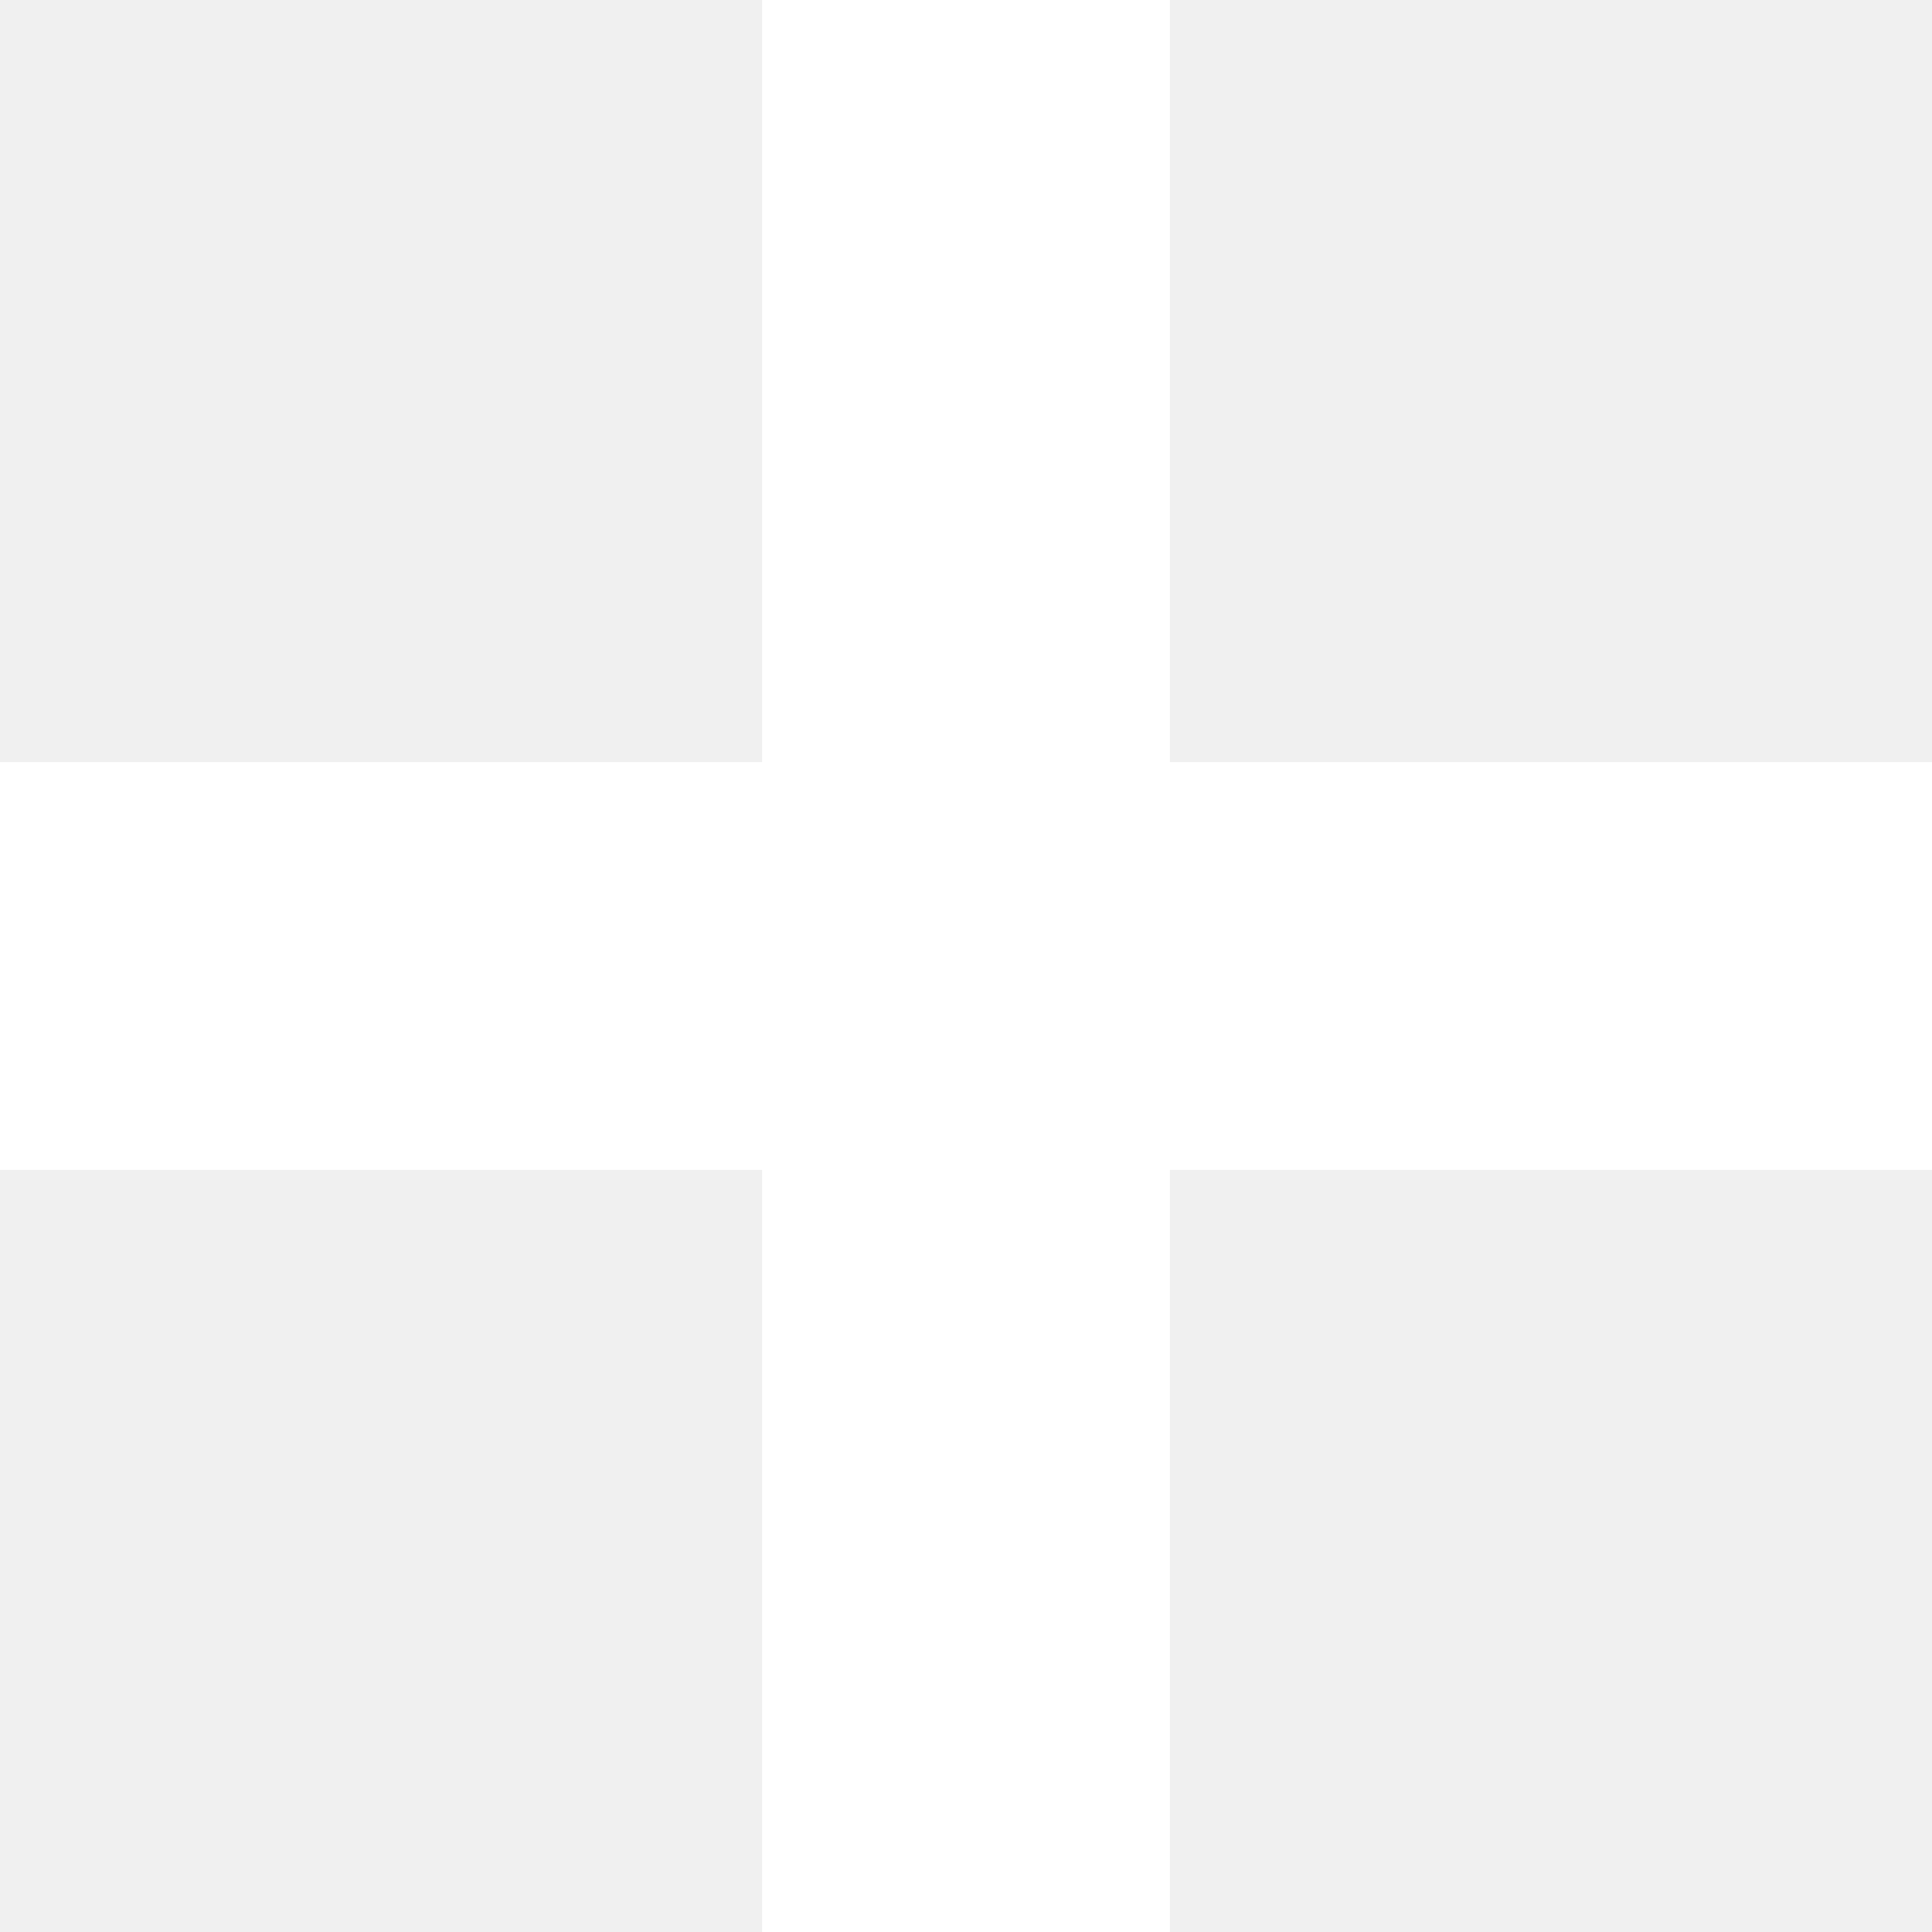
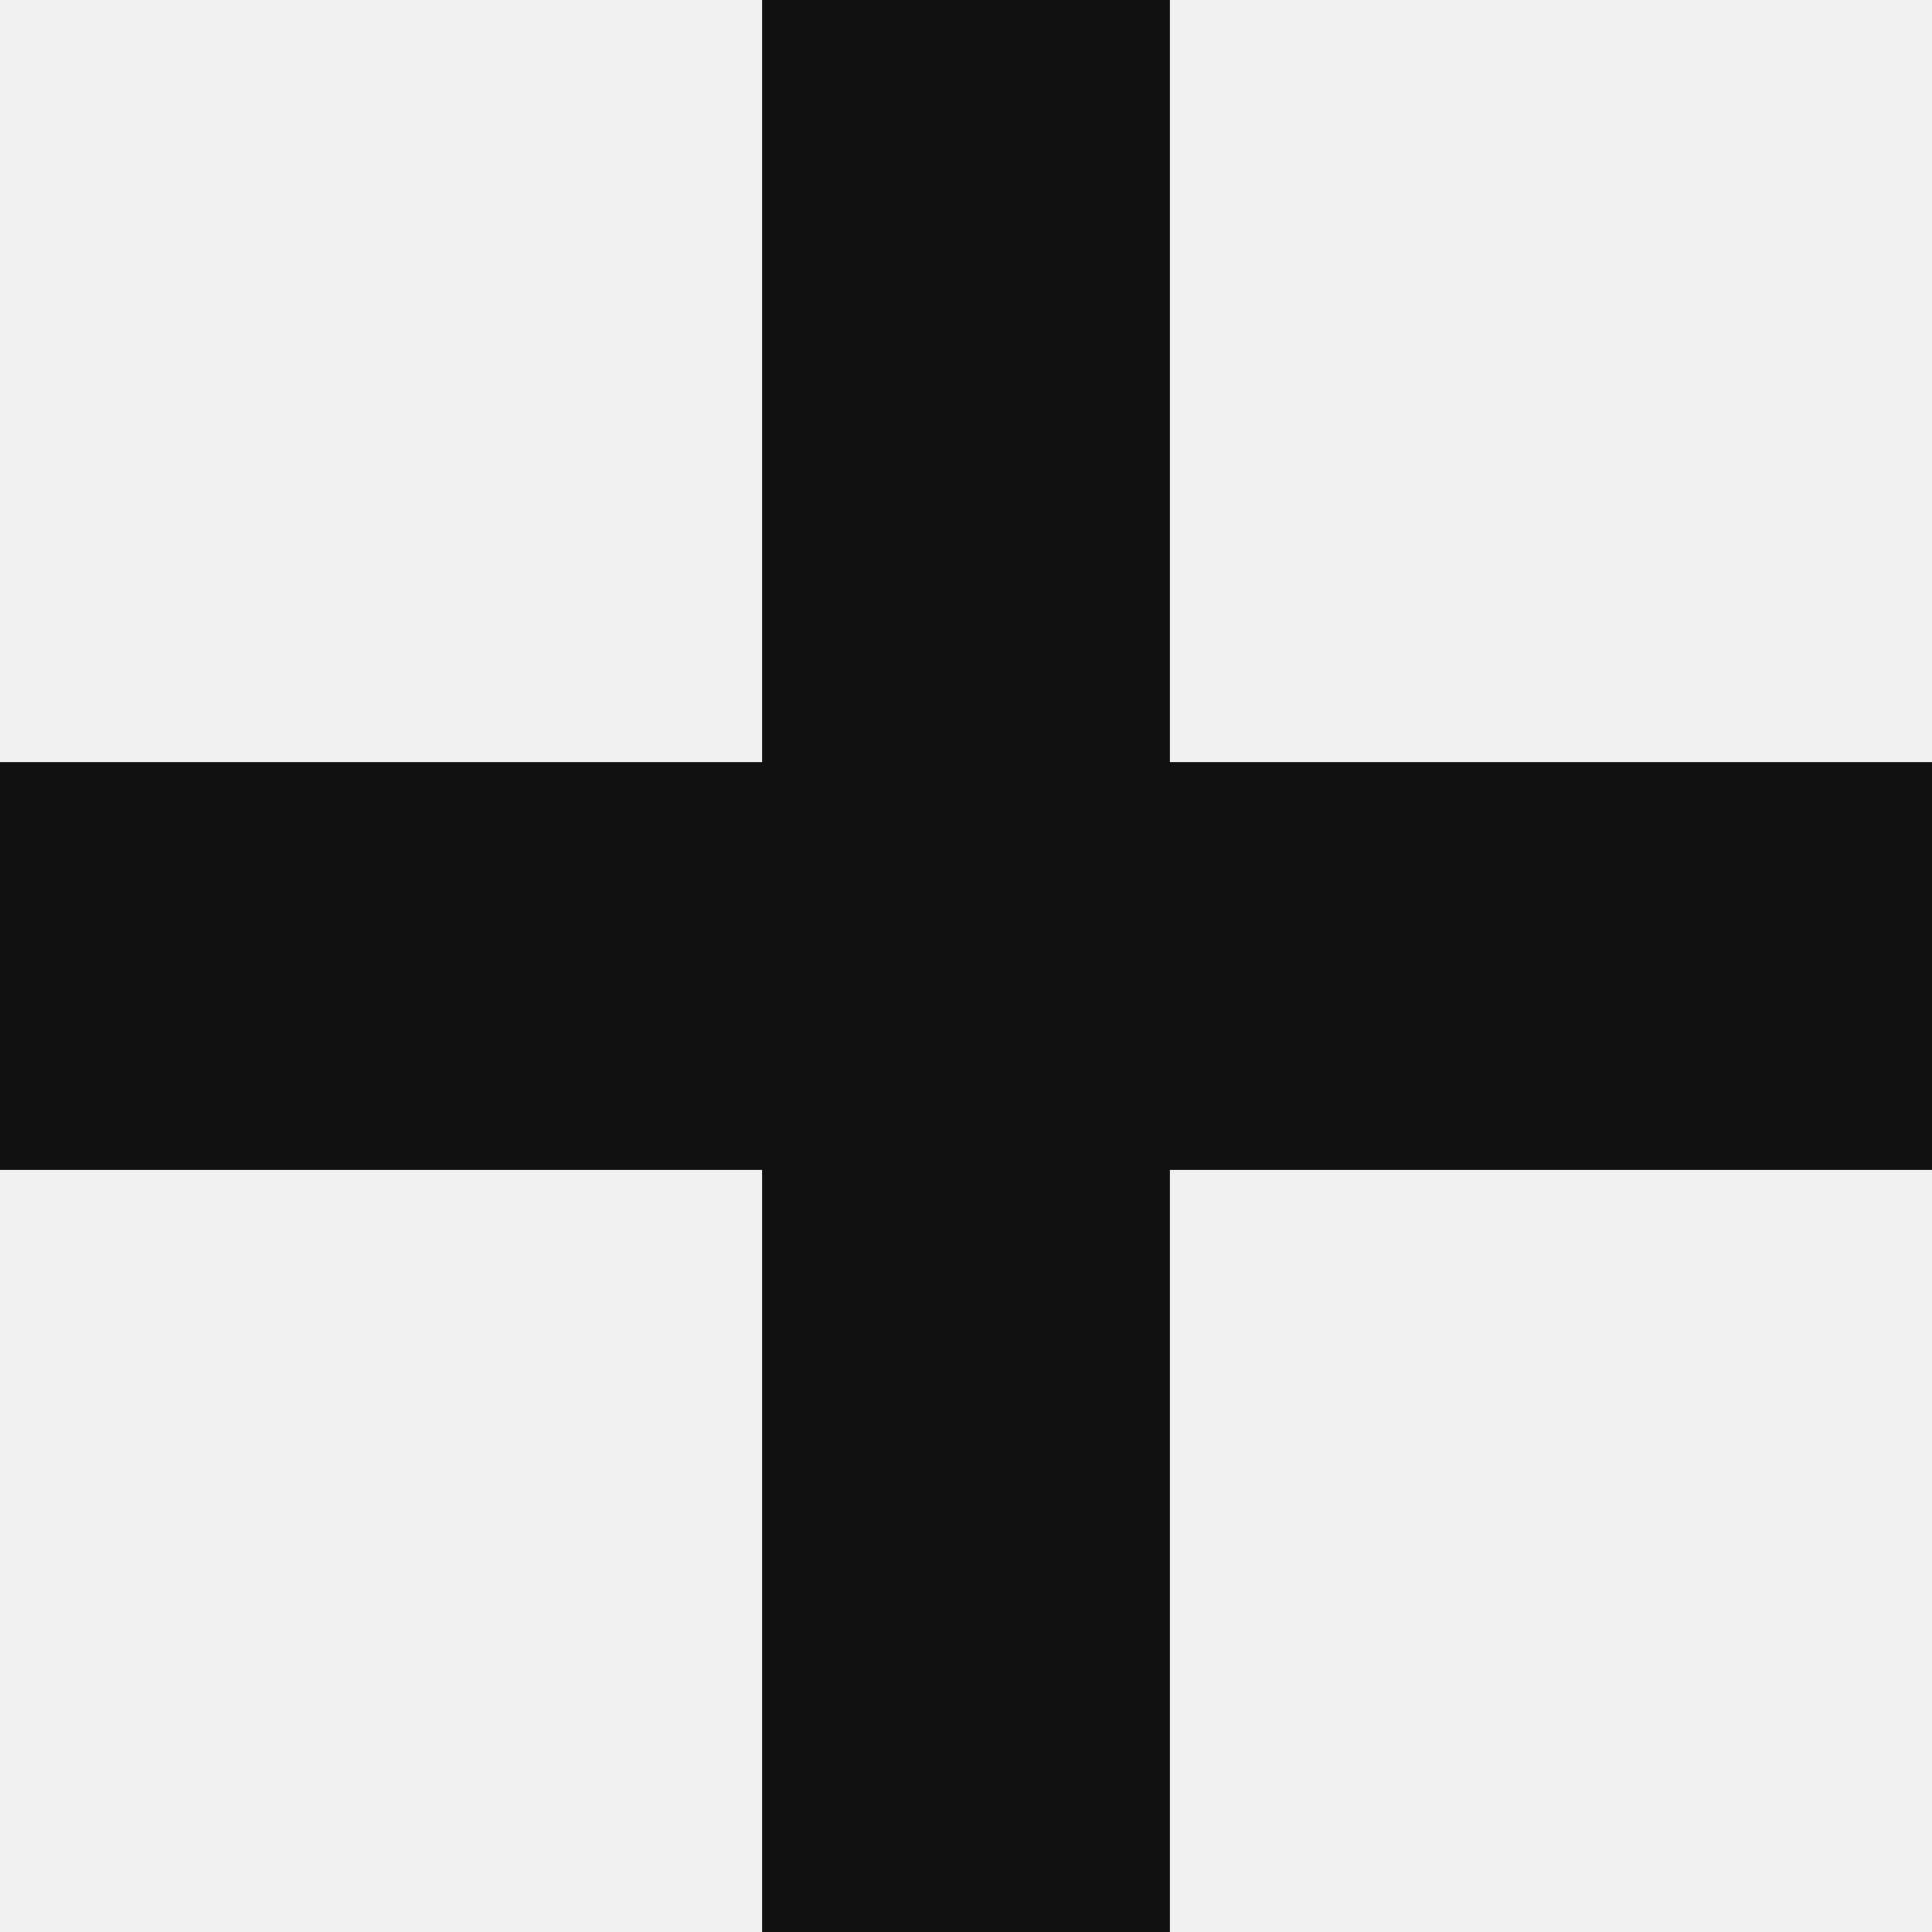
- <svg xmlns="http://www.w3.org/2000/svg" version="1.1" id="Layer_1" x="0px" y="0px" width="22px" height="22px" viewBox="0 0 18 18" style="enable-background:new 0 0 18 18;" xml:space="preserve">
-   <g>
-     <polygon fill="#FFF" class="st0" points="18,7.1 10.9,7.1 10.9,0 7.1,0 7.1,7.1 0,7.1 0,10.9 7.1,10.9 7.1,18 10.9,18 10.9,10.9 18,10.9  " />
+ <svg xmlns="http://www.w3.org/2000/svg" width="22px" height="22px" viewBox="0 0 22 22" version="1.1">
+   <g id="Page-1" stroke="none" stroke-width="1" fill="none" fill-rule="evenodd">
+     <g id="icon-plus" fill="#111111">
+       <polygon id="Path" points="22 8.678 13.322 8.678 13.322 0 8.678 0 8.678 8.678 0 8.678 0 13.322 8.678 13.322 8.678 22 13.322 22 13.322 13.322 22 13.322" />
+     </g>
  </g>
</svg>
